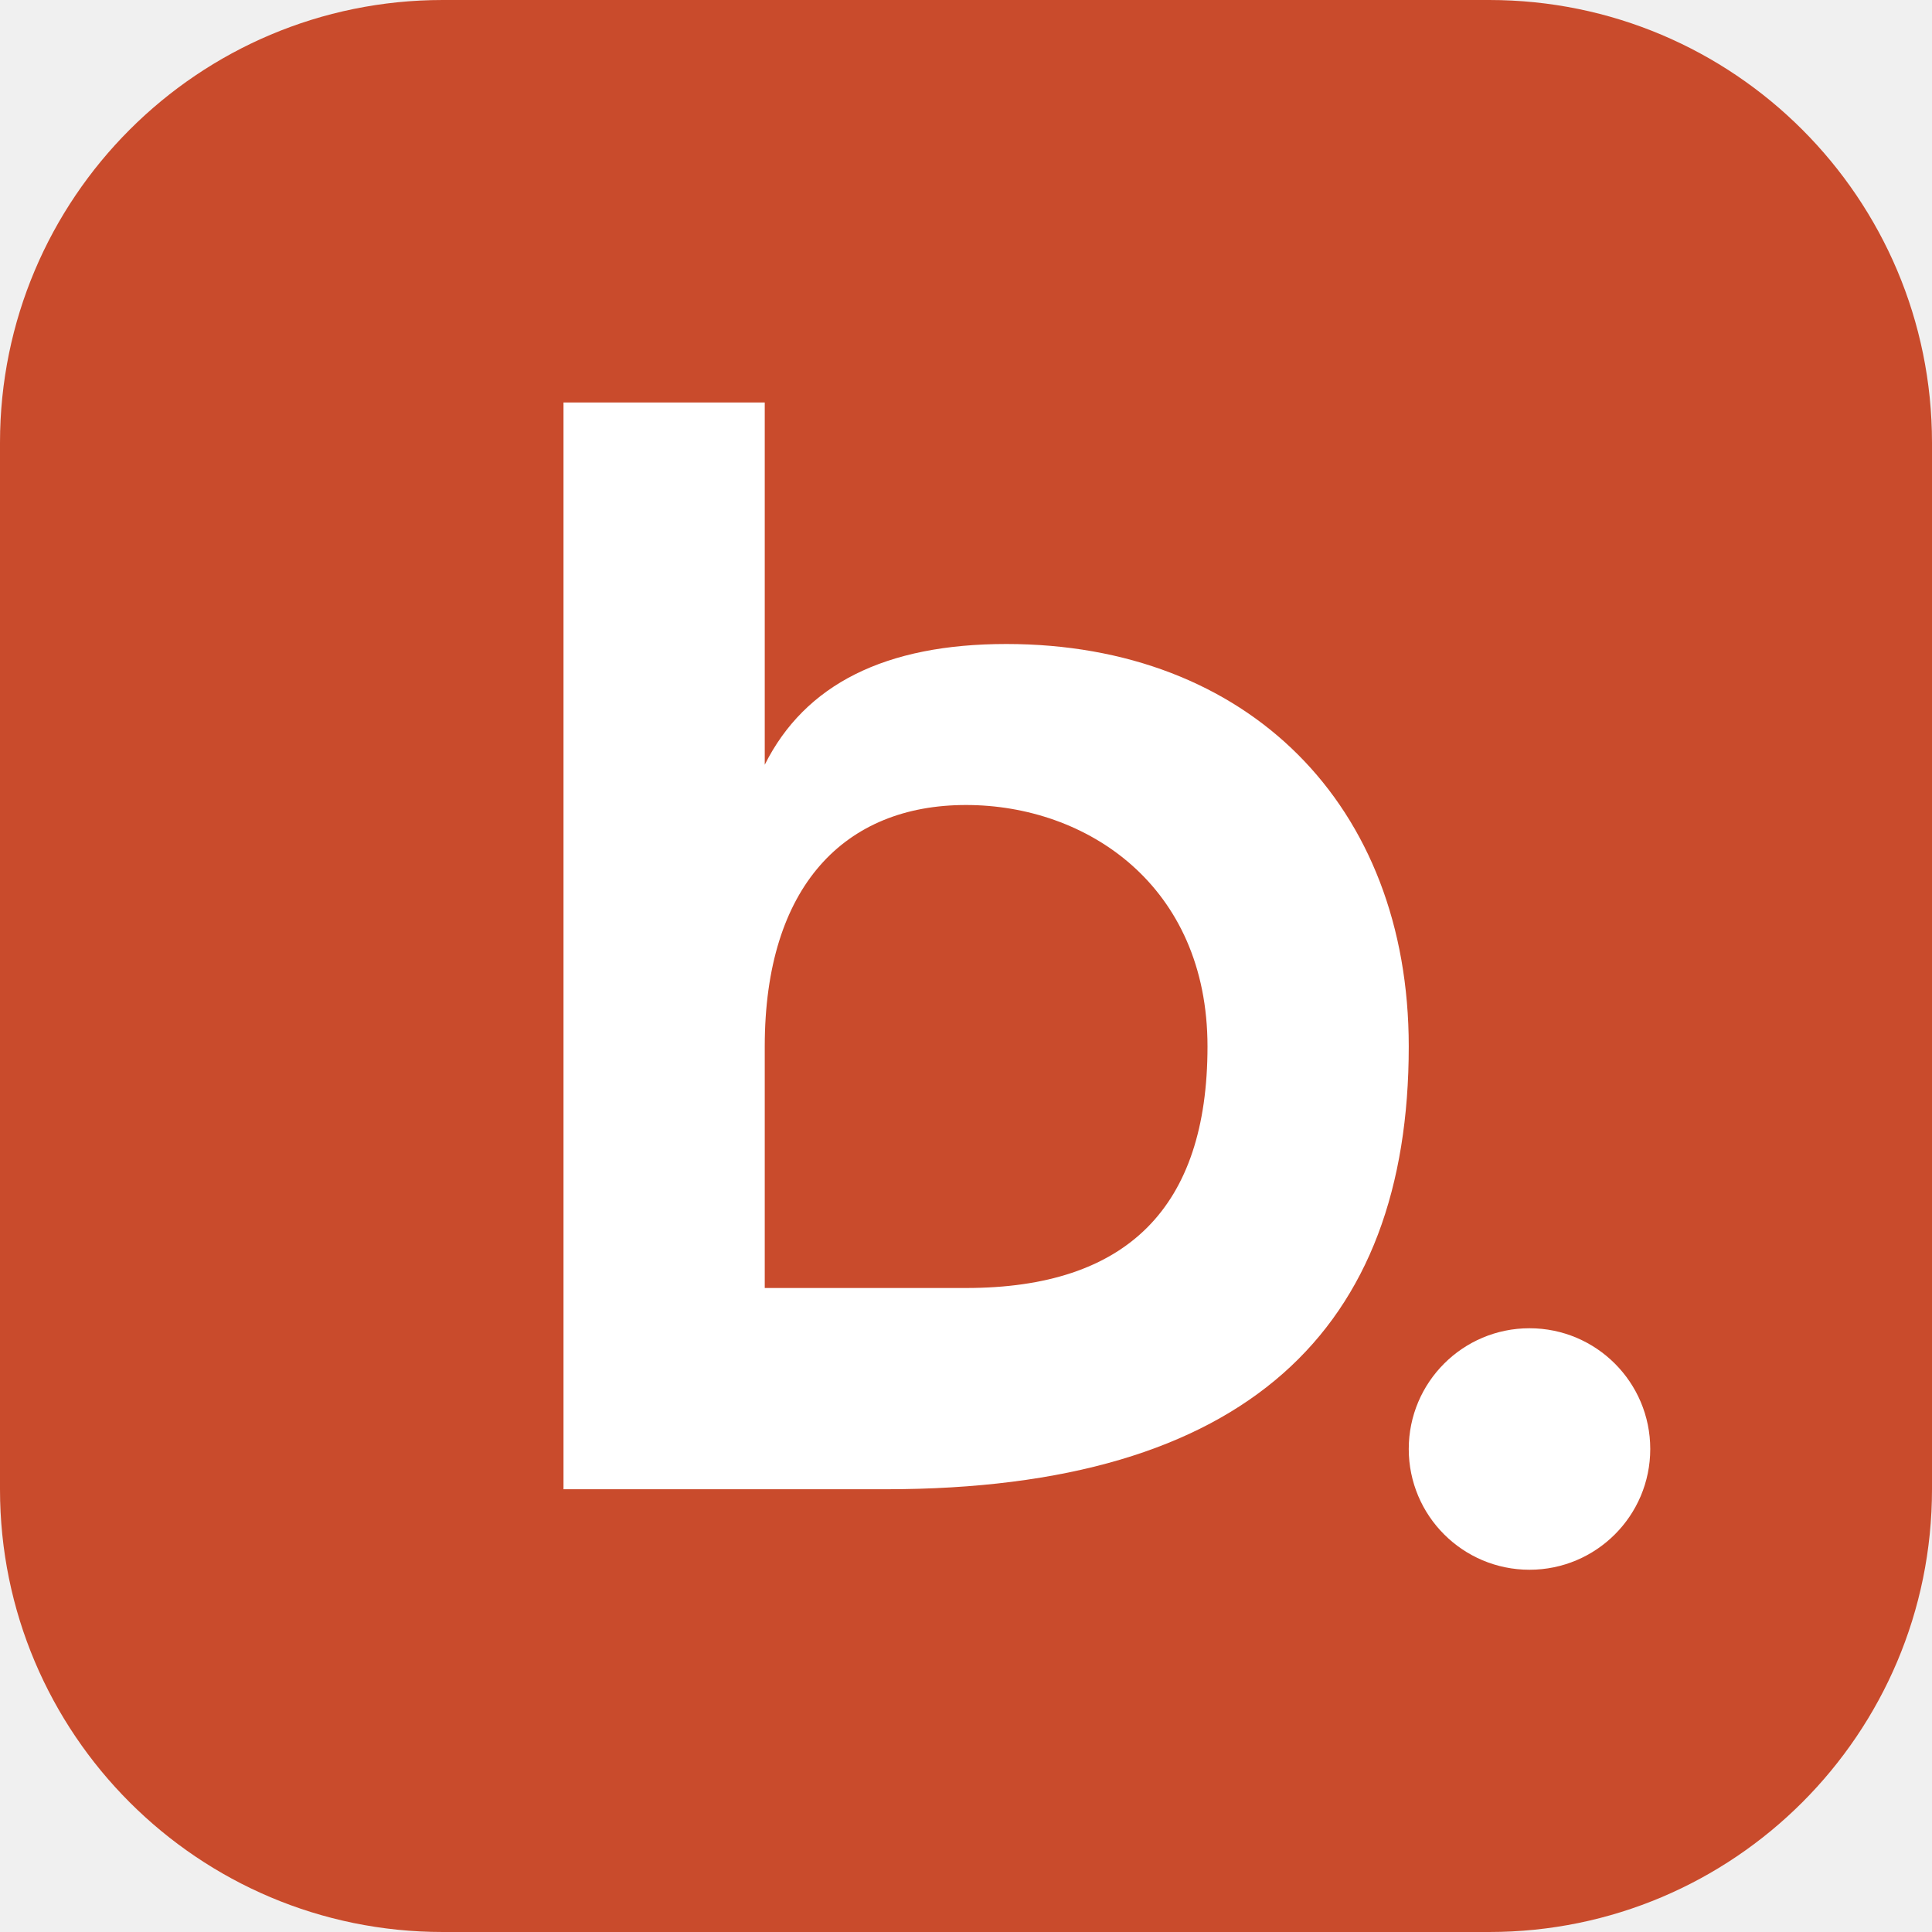
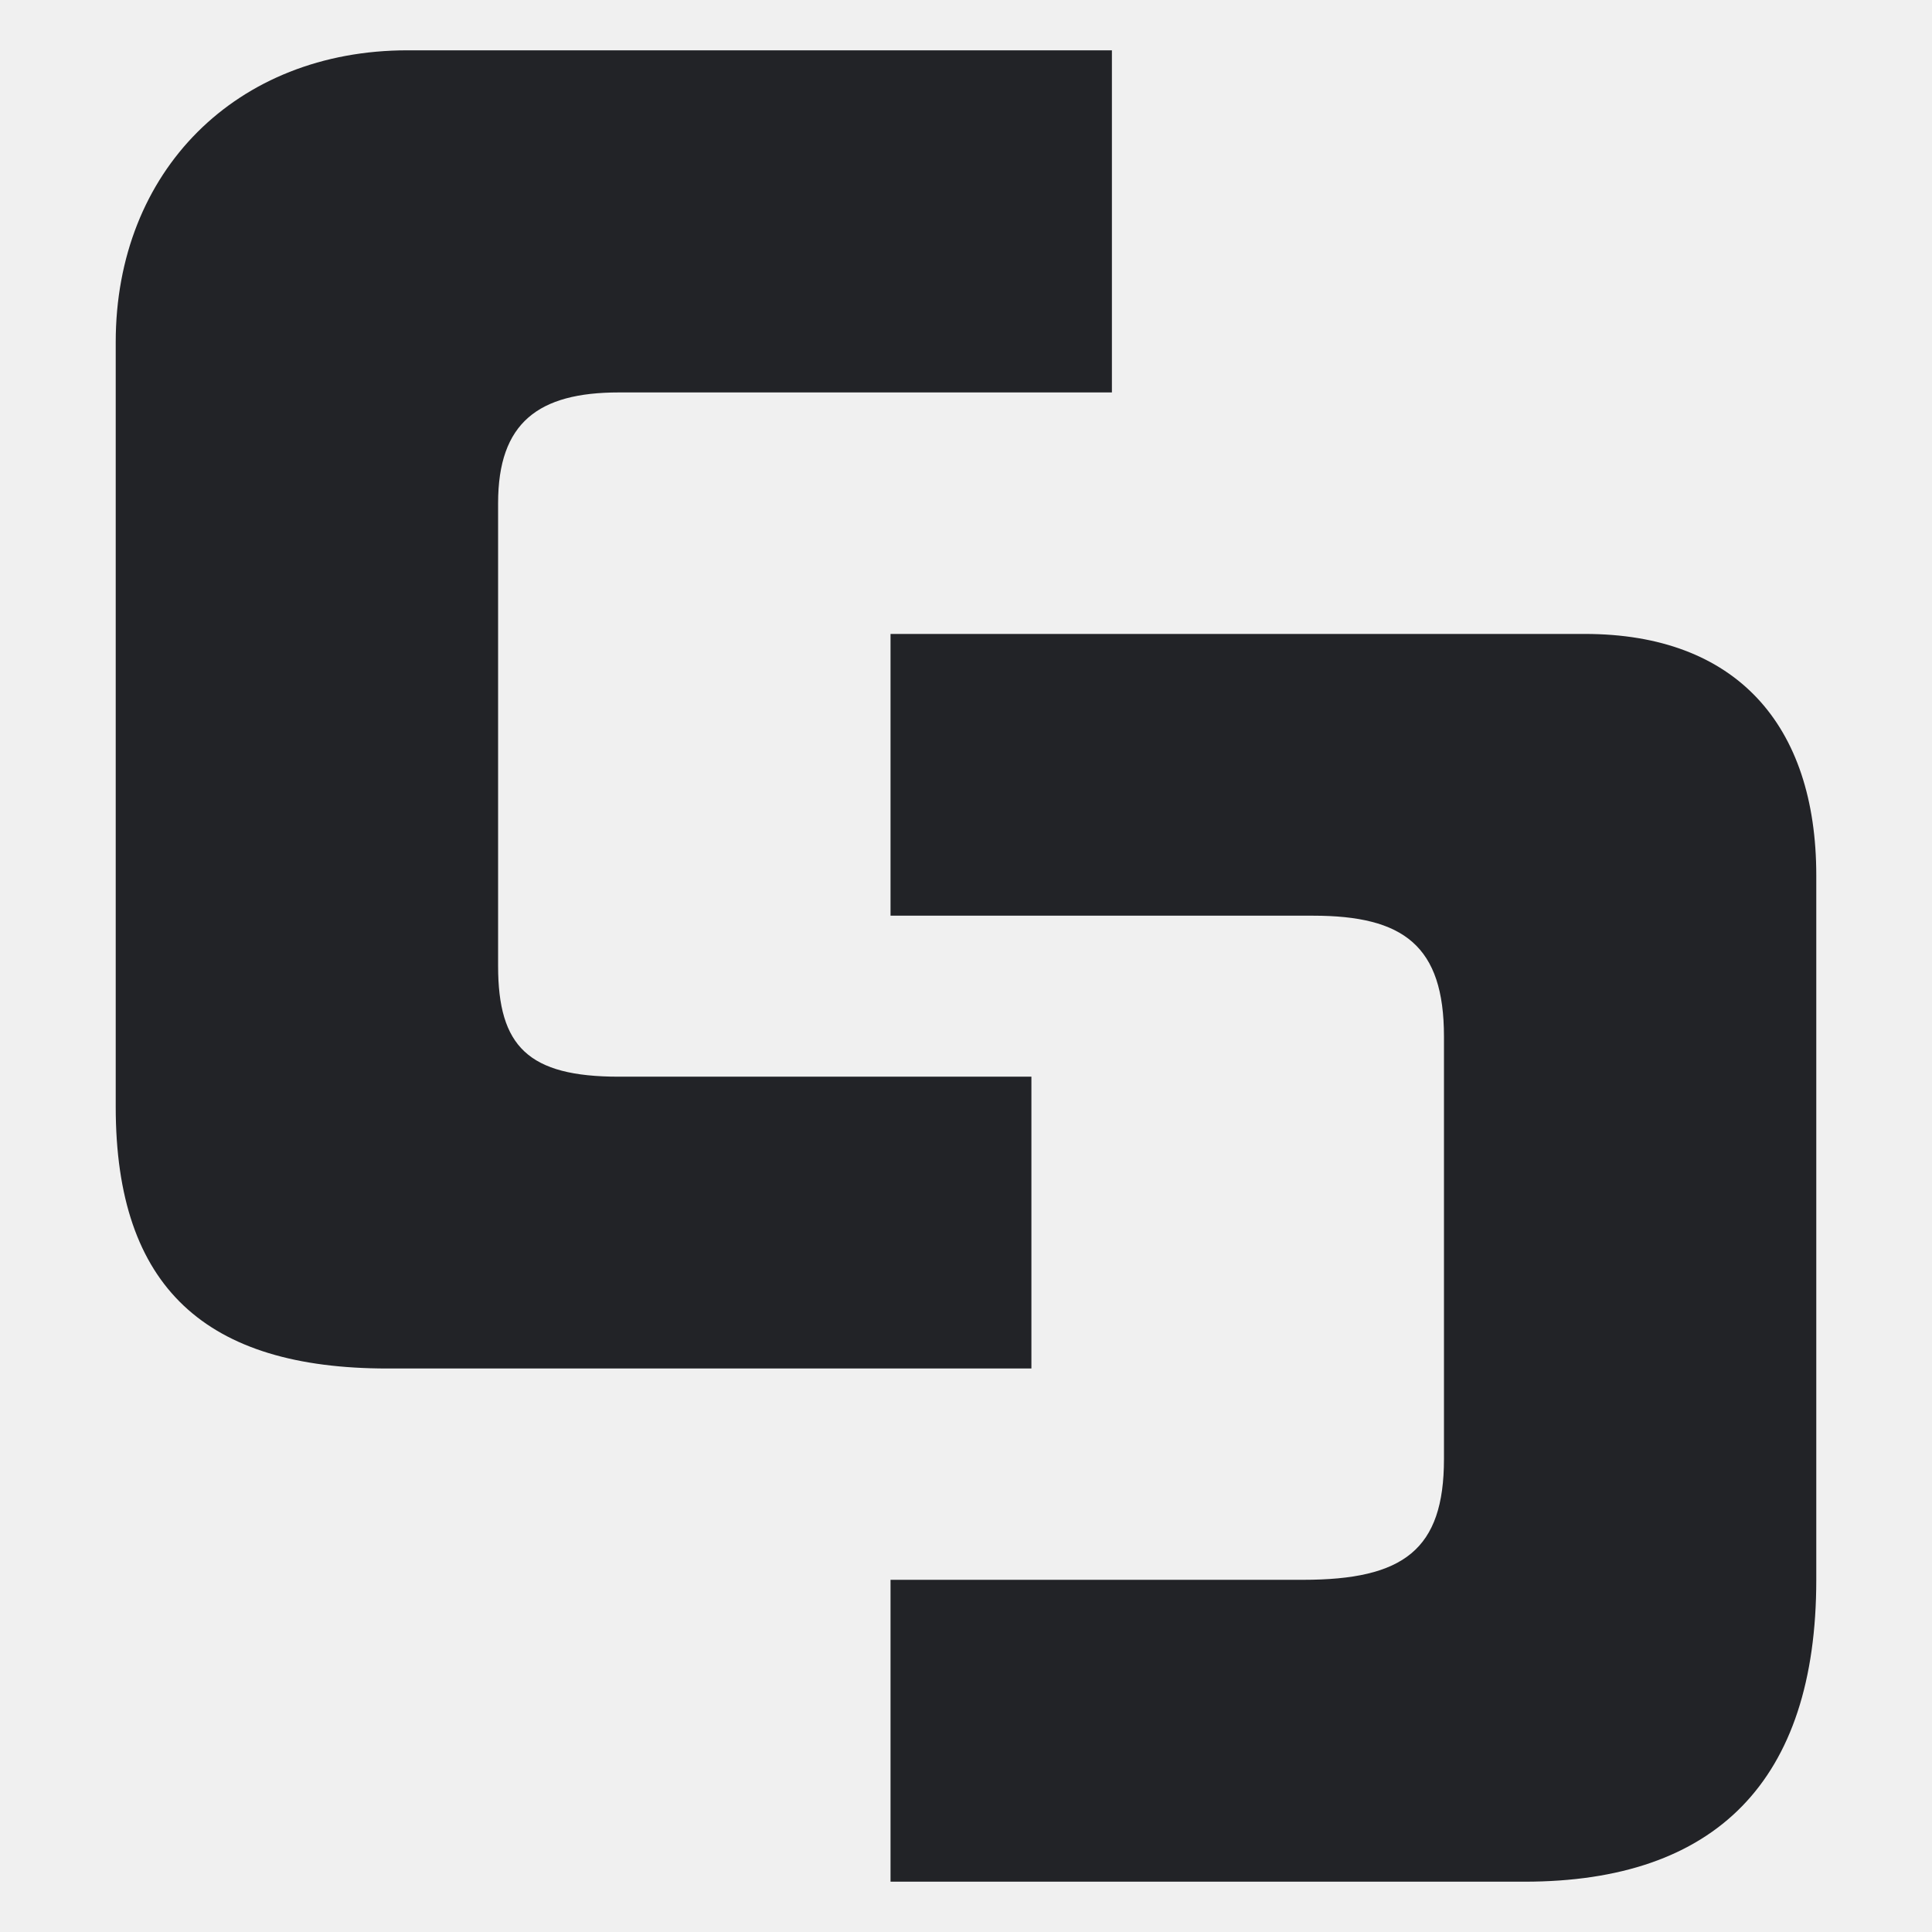
- <svg xmlns="http://www.w3.org/2000/svg" width="48" height="48" viewBox="0 0 48 48">
-   <rect width="48" height="48" rx="11" fill="#c94b2c" />
-   <path d="M14 10v27h8c9 0 13-4 13-11 0-6-4-10-10-10-3 0-5 1-6 3v-9m0 16c0-4 2-6 5-6s6 2 6 6-2 6-6 6h-5Z" fill="#fff" />
-   <circle cx="38" cy="36" r="3" fill="#fff" />
+ <svg xmlns="http://www.w3.org/2000/svg" width="48" height="48" viewBox="0 0 192 192">
+   <style>path{fill:#222327}@media(prefers-color-scheme:dark){path{fill:#fffaf1}}</style>
+   <g transform="translate(11.5 5)">
+     <path d="M99 0H29C12 0 0 12 0 29v76c0 18 9 26 27 26h64v-29H50c-9 0-12-3-12-11V45c0-8 4-11 12-11h49Z" />
+     <path d="M77 58h69c15 0 23 9 23 24v70c0 20-10 30-29 30H77v-30h41c10 0 14-3 14-12V98c0-9-4-12-13-12H77Z" />
+   </g>
</svg>
